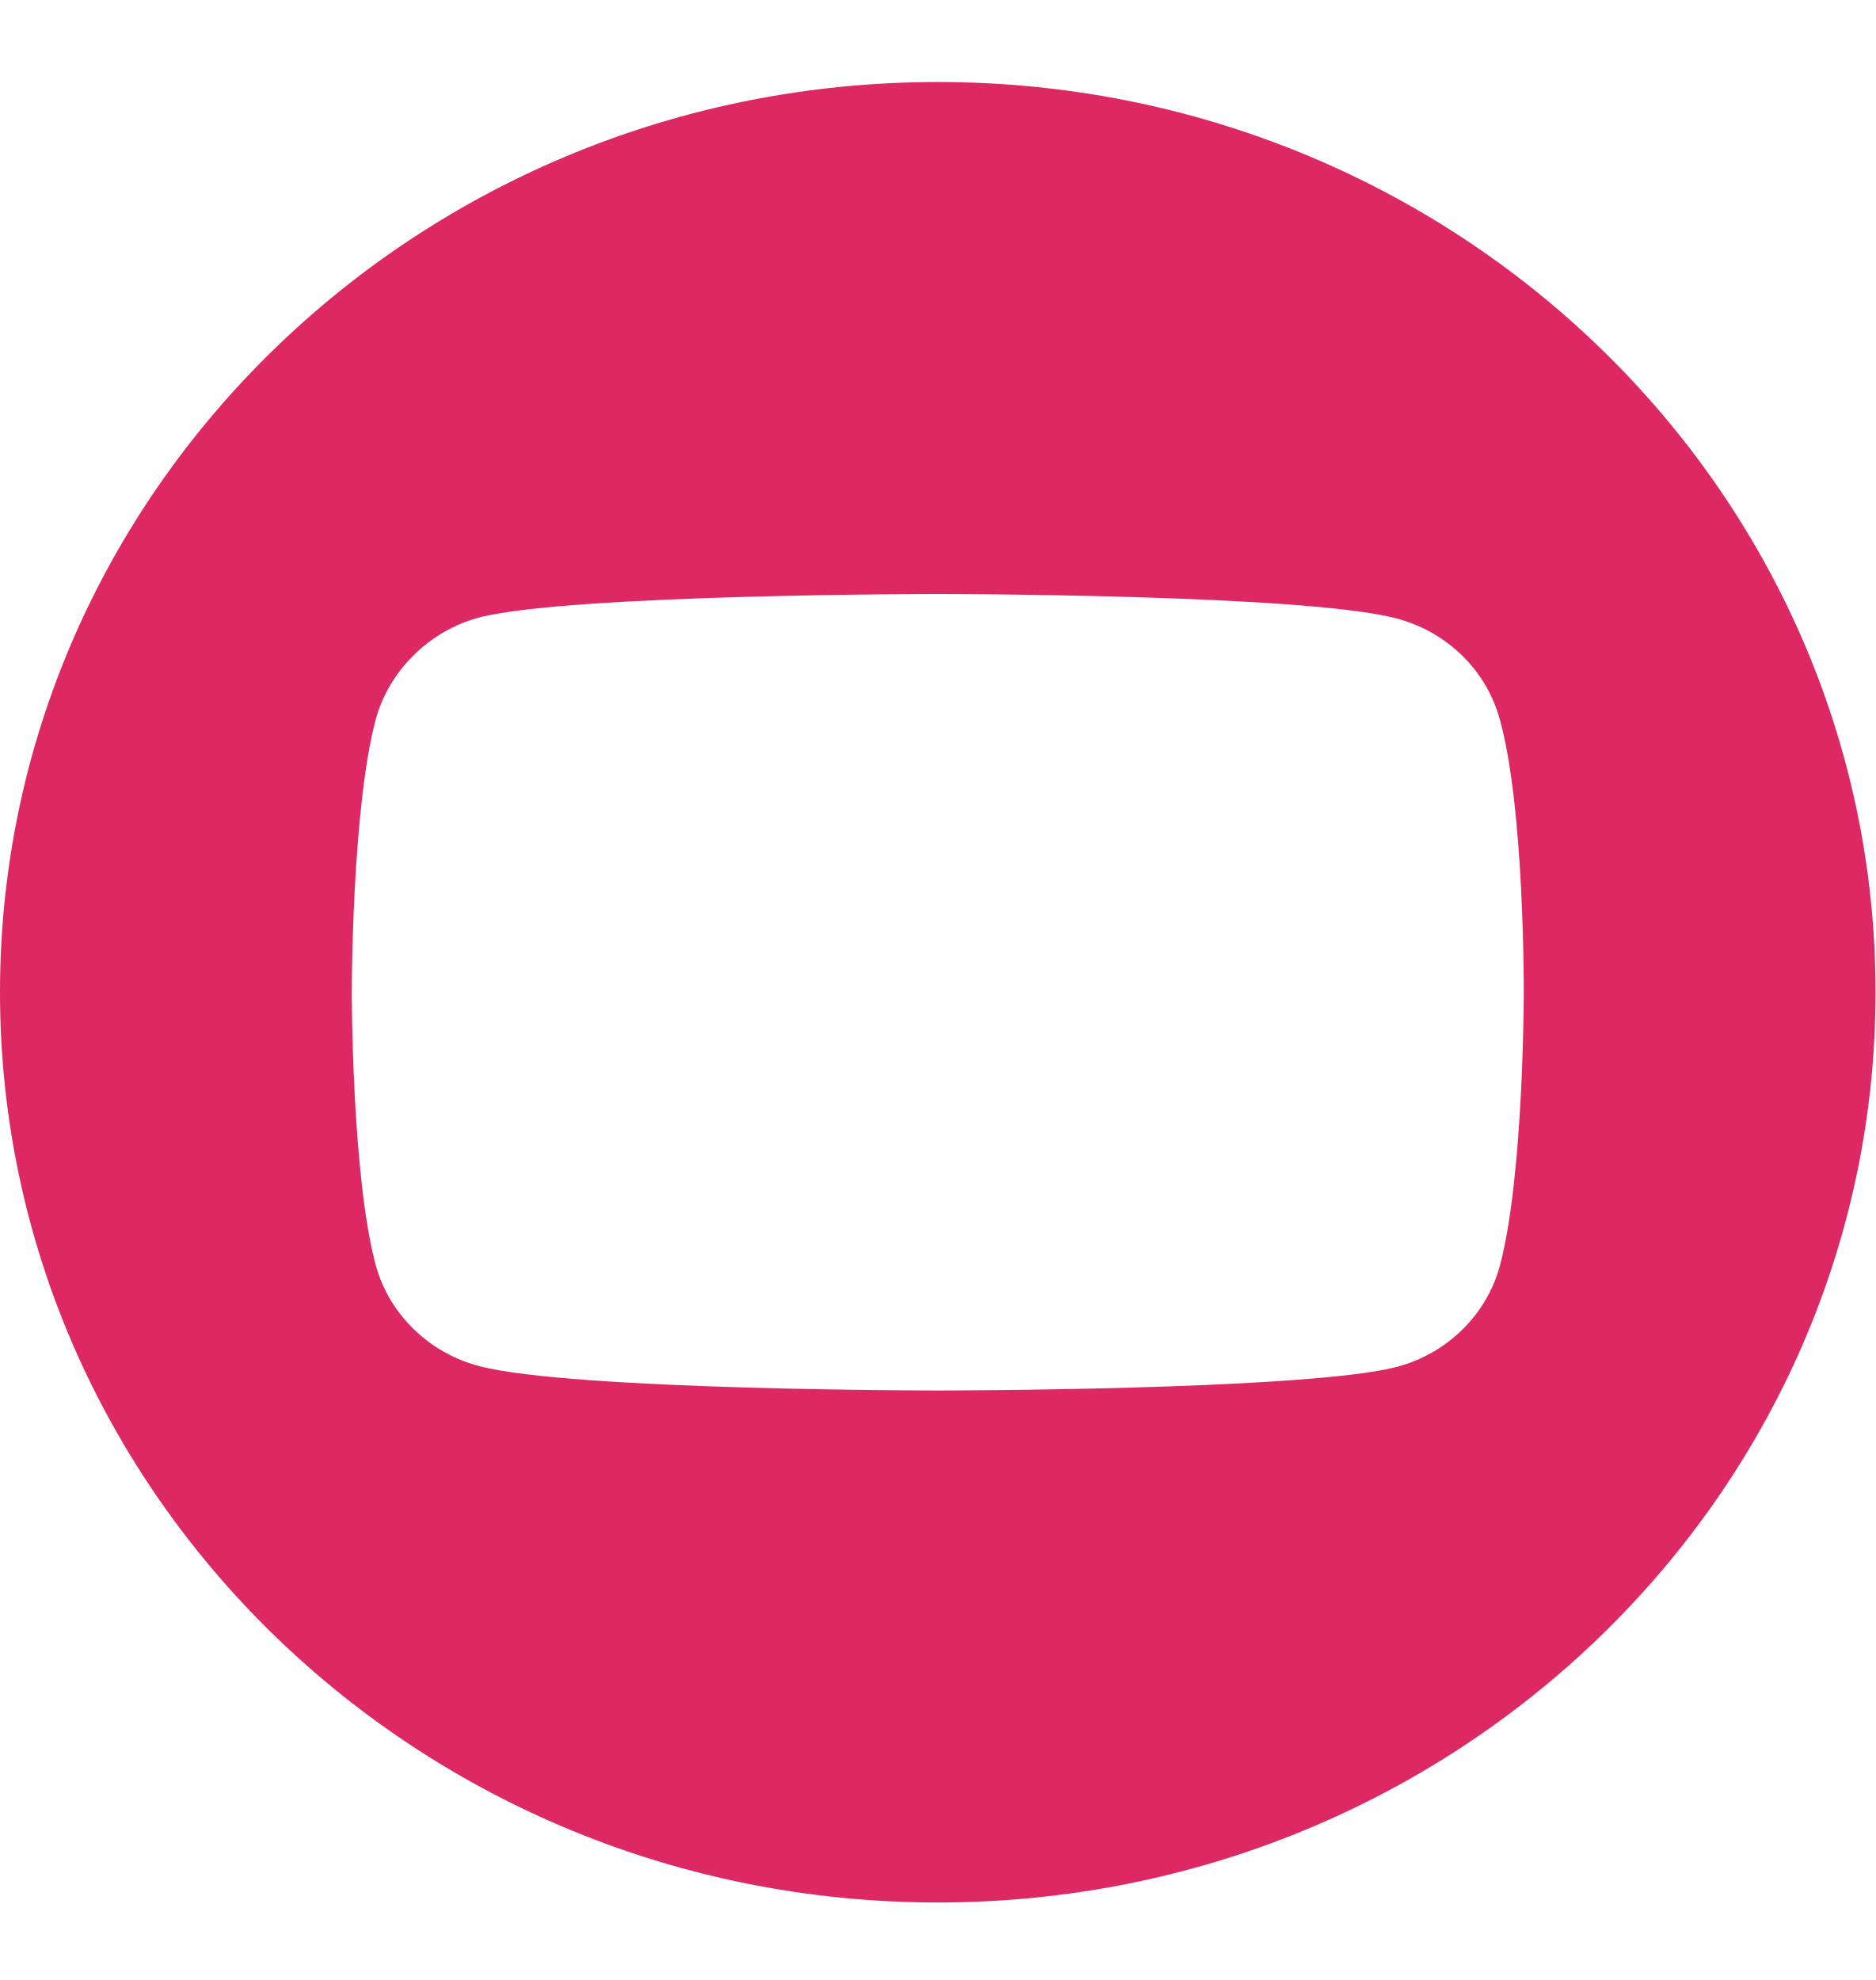
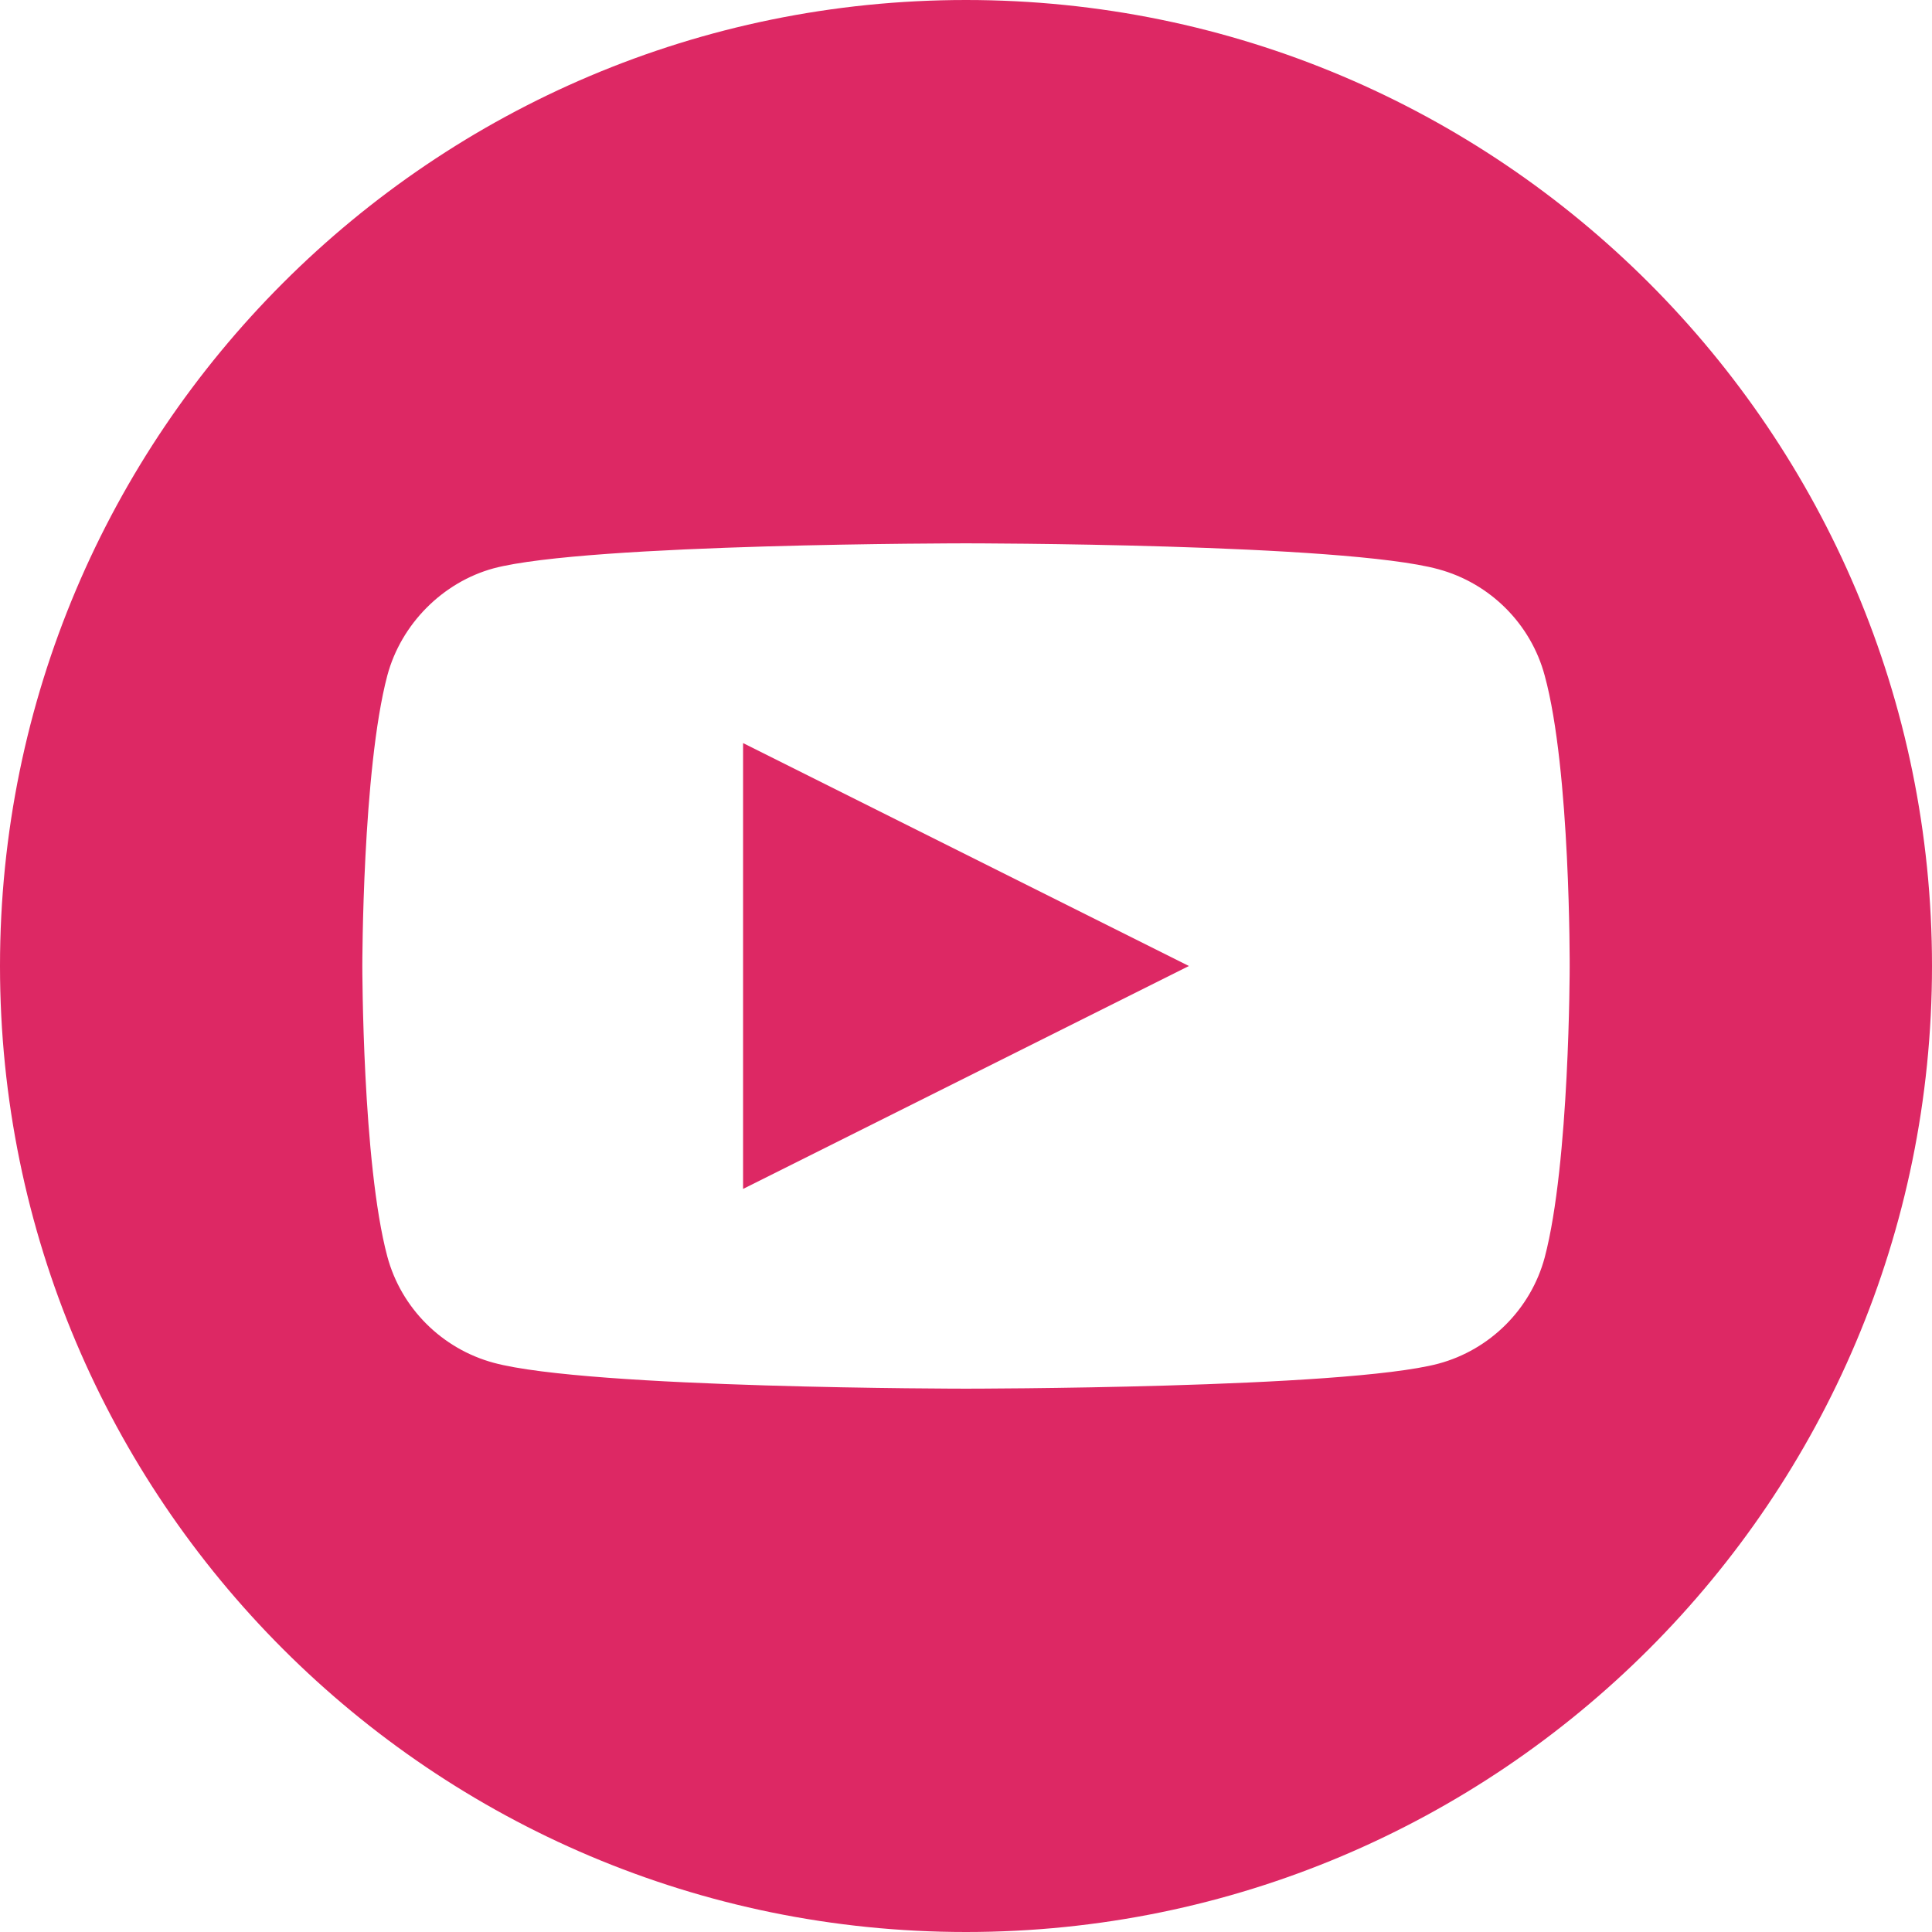
- <svg xmlns="http://www.w3.org/2000/svg" width="18" height="19" viewBox="0 0 18 19" fill="none">
-   <path d="M9 0.787C4.03 0.787 0 4.698 0 9.521C0 14.344 4.03 18.256 9 18.256C13.97 18.256 18 14.344 18 9.521C18 4.698 13.97 0.787 9 0.787ZM14.624 9.53C14.624 9.53 14.624 11.302 14.392 12.156C14.262 12.623 13.883 12.992 13.401 13.118C12.521 13.343 9 13.343 9 13.343C9 13.343 5.489 13.343 4.599 13.109C4.118 12.983 3.738 12.614 3.608 12.147C3.376 11.302 3.376 9.521 3.376 9.521C3.376 9.521 3.376 7.75 3.608 6.896C3.738 6.428 4.127 6.051 4.599 5.925C5.479 5.7 9 5.7 9 5.7C9 5.7 12.521 5.7 13.401 5.934C13.883 6.06 14.262 6.428 14.392 6.896C14.633 7.75 14.624 9.53 14.624 9.53Z" fill="#DD2864" />
+ <svg xmlns="http://www.w3.org/2000/svg" width="13" height="13" viewBox="0 0 13 13" fill="none">
+   <path d="M5 8L8 6.5L5 5V8Z" fill="#DD2864" />
+   <path d="M6.5 0C2.911 0 0 2.911 0 6.5C0 10.089 2.911 13 6.5 13C10.089 13 13 10.089 13 6.5C13 2.911 10.089 0 6.5 0ZM10.562 6.507C10.562 6.507 10.562 7.825 10.394 8.461C10.301 8.808 10.026 9.083 9.678 9.176C9.043 9.344 6.5 9.344 6.5 9.344C6.5 9.344 3.964 9.344 3.322 9.17C2.974 9.076 2.699 8.802 2.606 8.454C2.438 7.825 2.438 6.5 2.438 6.5C2.438 6.5 2.438 5.182 2.606 4.546C2.699 4.198 2.98 3.917 3.322 3.824C3.957 3.656 6.5 3.656 6.5 3.656C6.5 3.656 9.043 3.656 9.678 3.83C10.026 3.924 10.301 4.198 10.394 4.546C10.568 5.182 10.562 6.507 10.562 6.507Z" fill="#DD2864" />
</svg>
